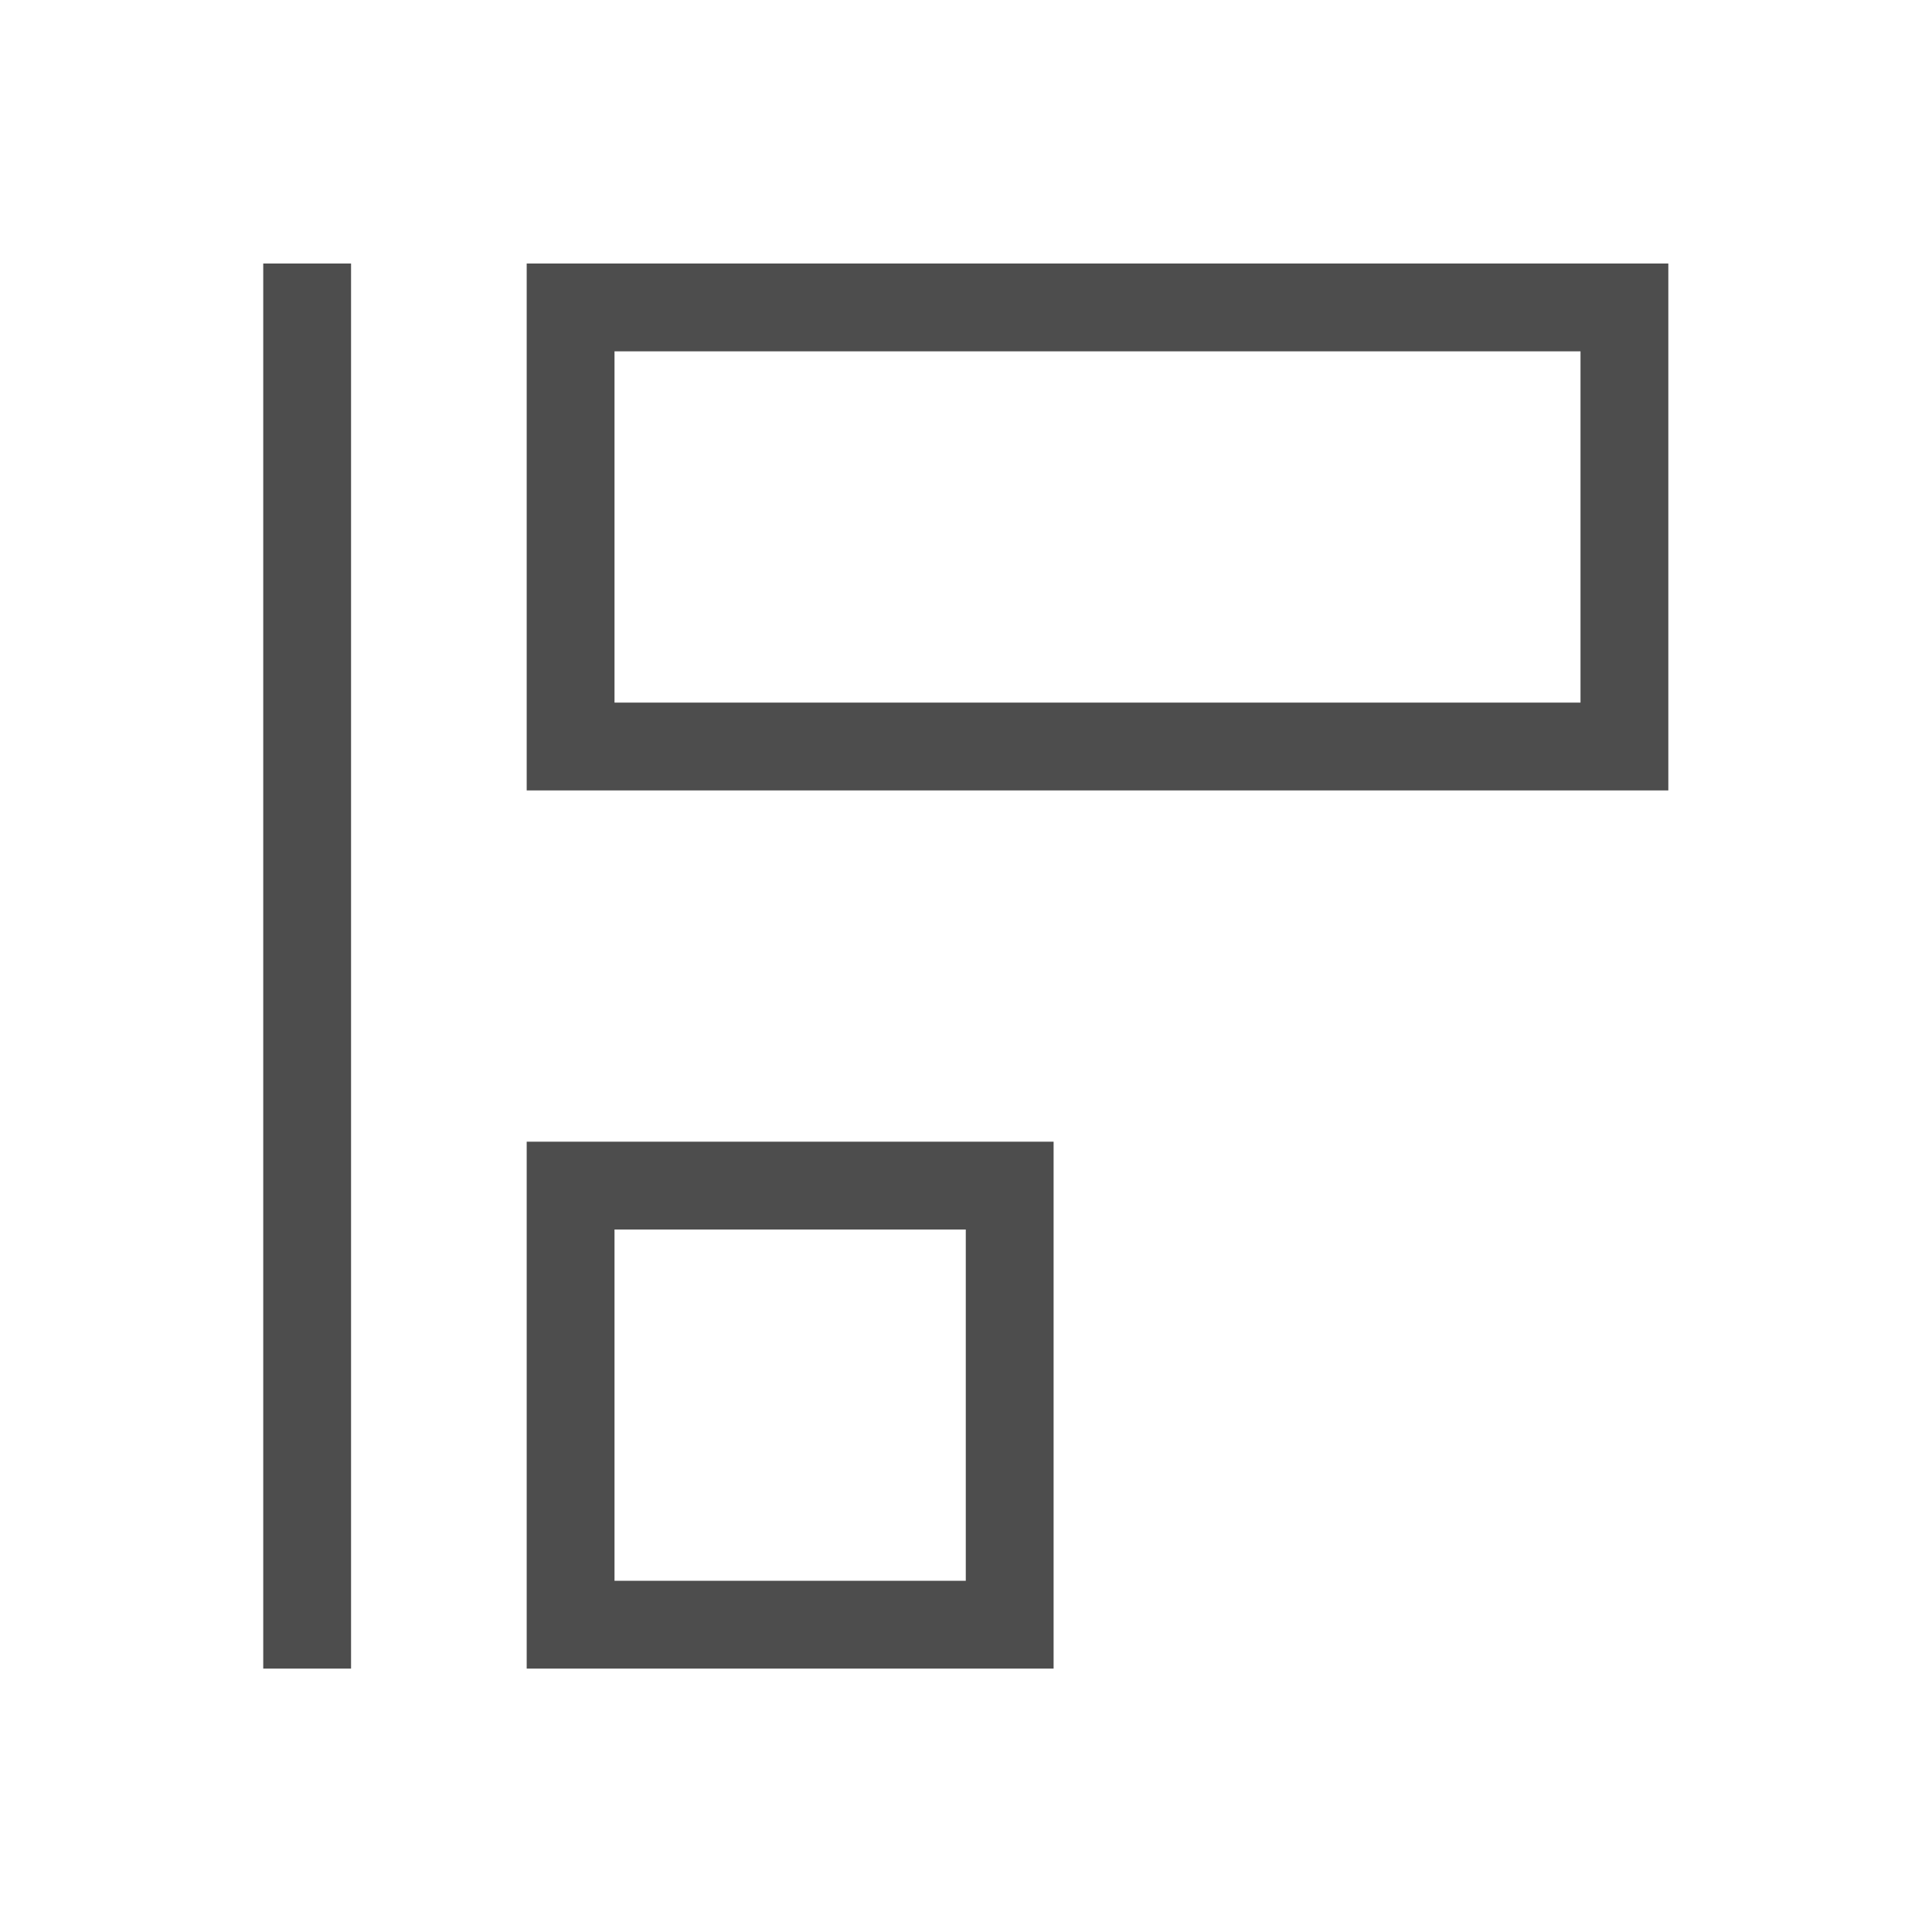
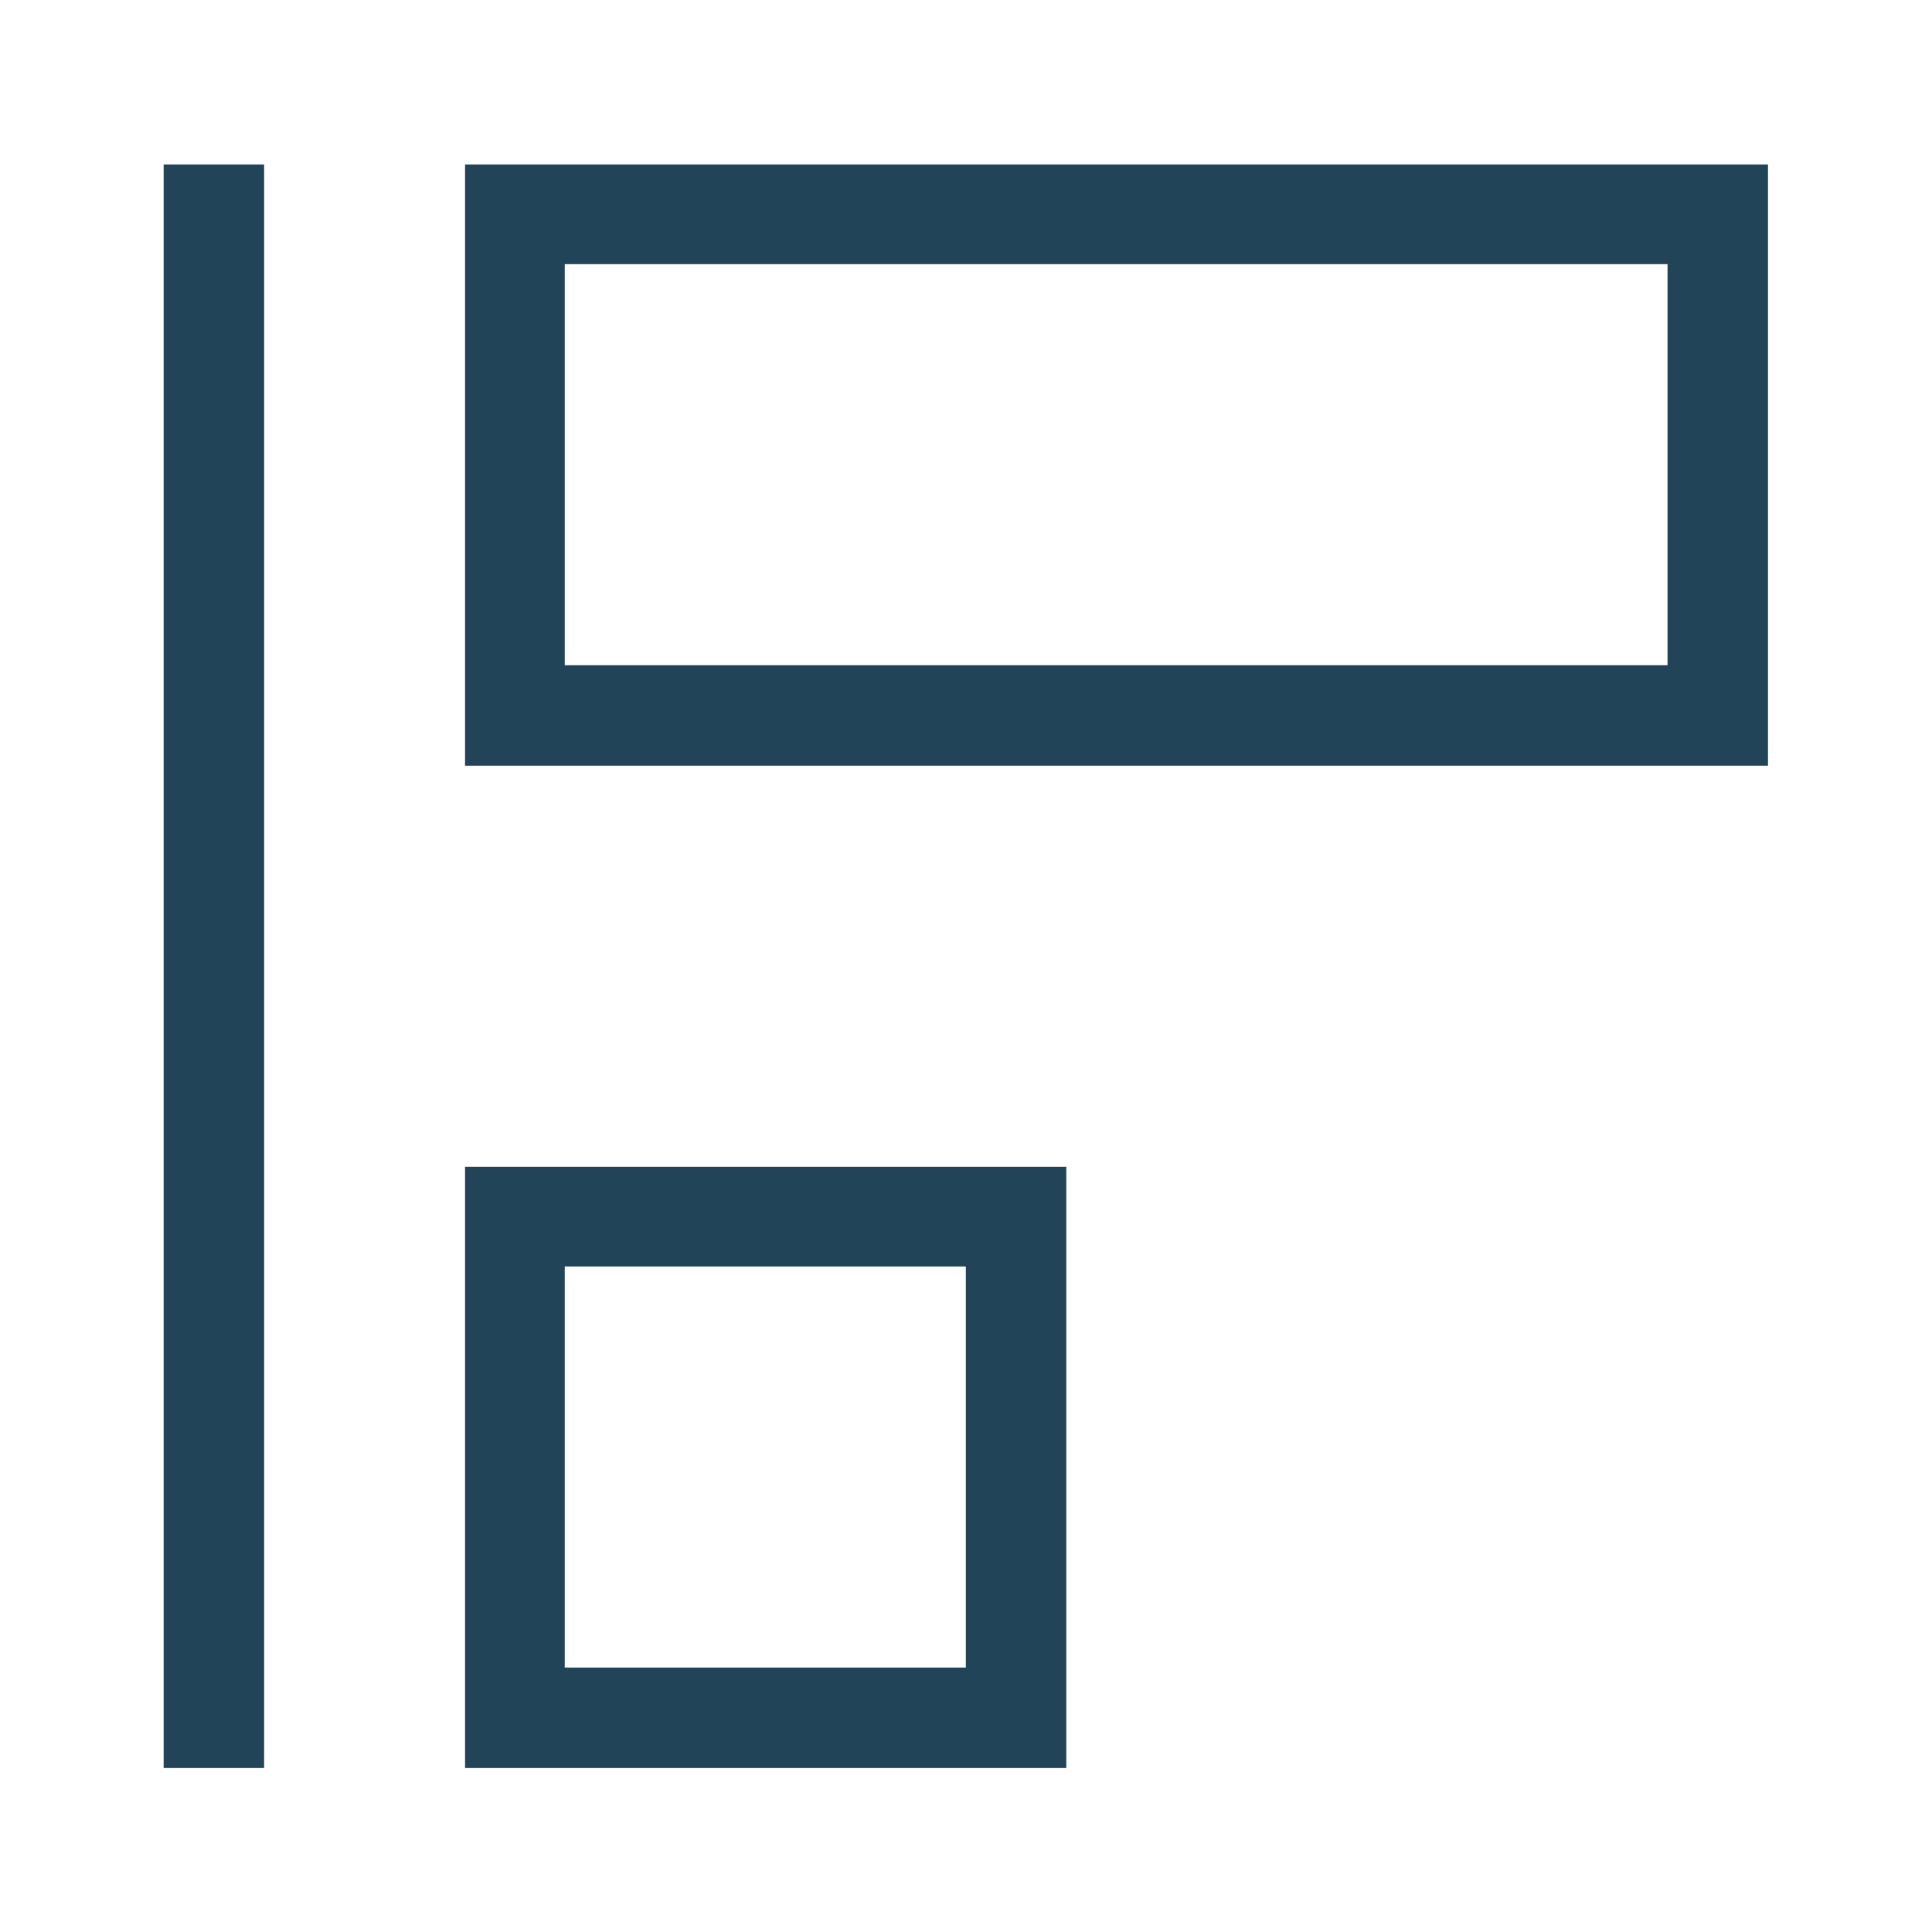
- <svg xmlns="http://www.w3.org/2000/svg" width="22" height="22" id="svg3760" version="1.1">
-   <defs id="defs3762" />
+ <svg xmlns="http://www.w3.org/2000/svg" version="1.1" id="svg3760" x="0px" y="0px" viewBox="0 0 250 250" style="enable-background:new 0 0 250 250;" xml:space="preserve">
+   <style type="text/css">
+ 	.st0{fill:#224458;}
+ </style>
  <g id="layer1" transform="translate(-553.7225,-583.1193)">
-     <path d="m572.72 592.12-13 0 0-6 13 0 0 6zm-1-1 0-4-11 0 0 4 11 0zm-6 11-6 0 0-6 6 0 0 6zm-1-1 0-4-4 0 0 4 4 0zm-7 1-1 0 0-16 1 0 0 16z" id="rect4295" fill="#4d4d4d" />
+     <path id="rect4295" class="st0" d="M782.5,682.2H613.9v-77.8h168.6V682.2z M769.5,669.2v-51.9H626.8v51.9H769.5z M691.7,811.9   h-77.8v-77.8h77.8V811.9z M678.7,798.9V747h-51.9v51.9H678.7z M587.9,811.9h-13V604.4h13V811.9z" />
  </g>
</svg>
